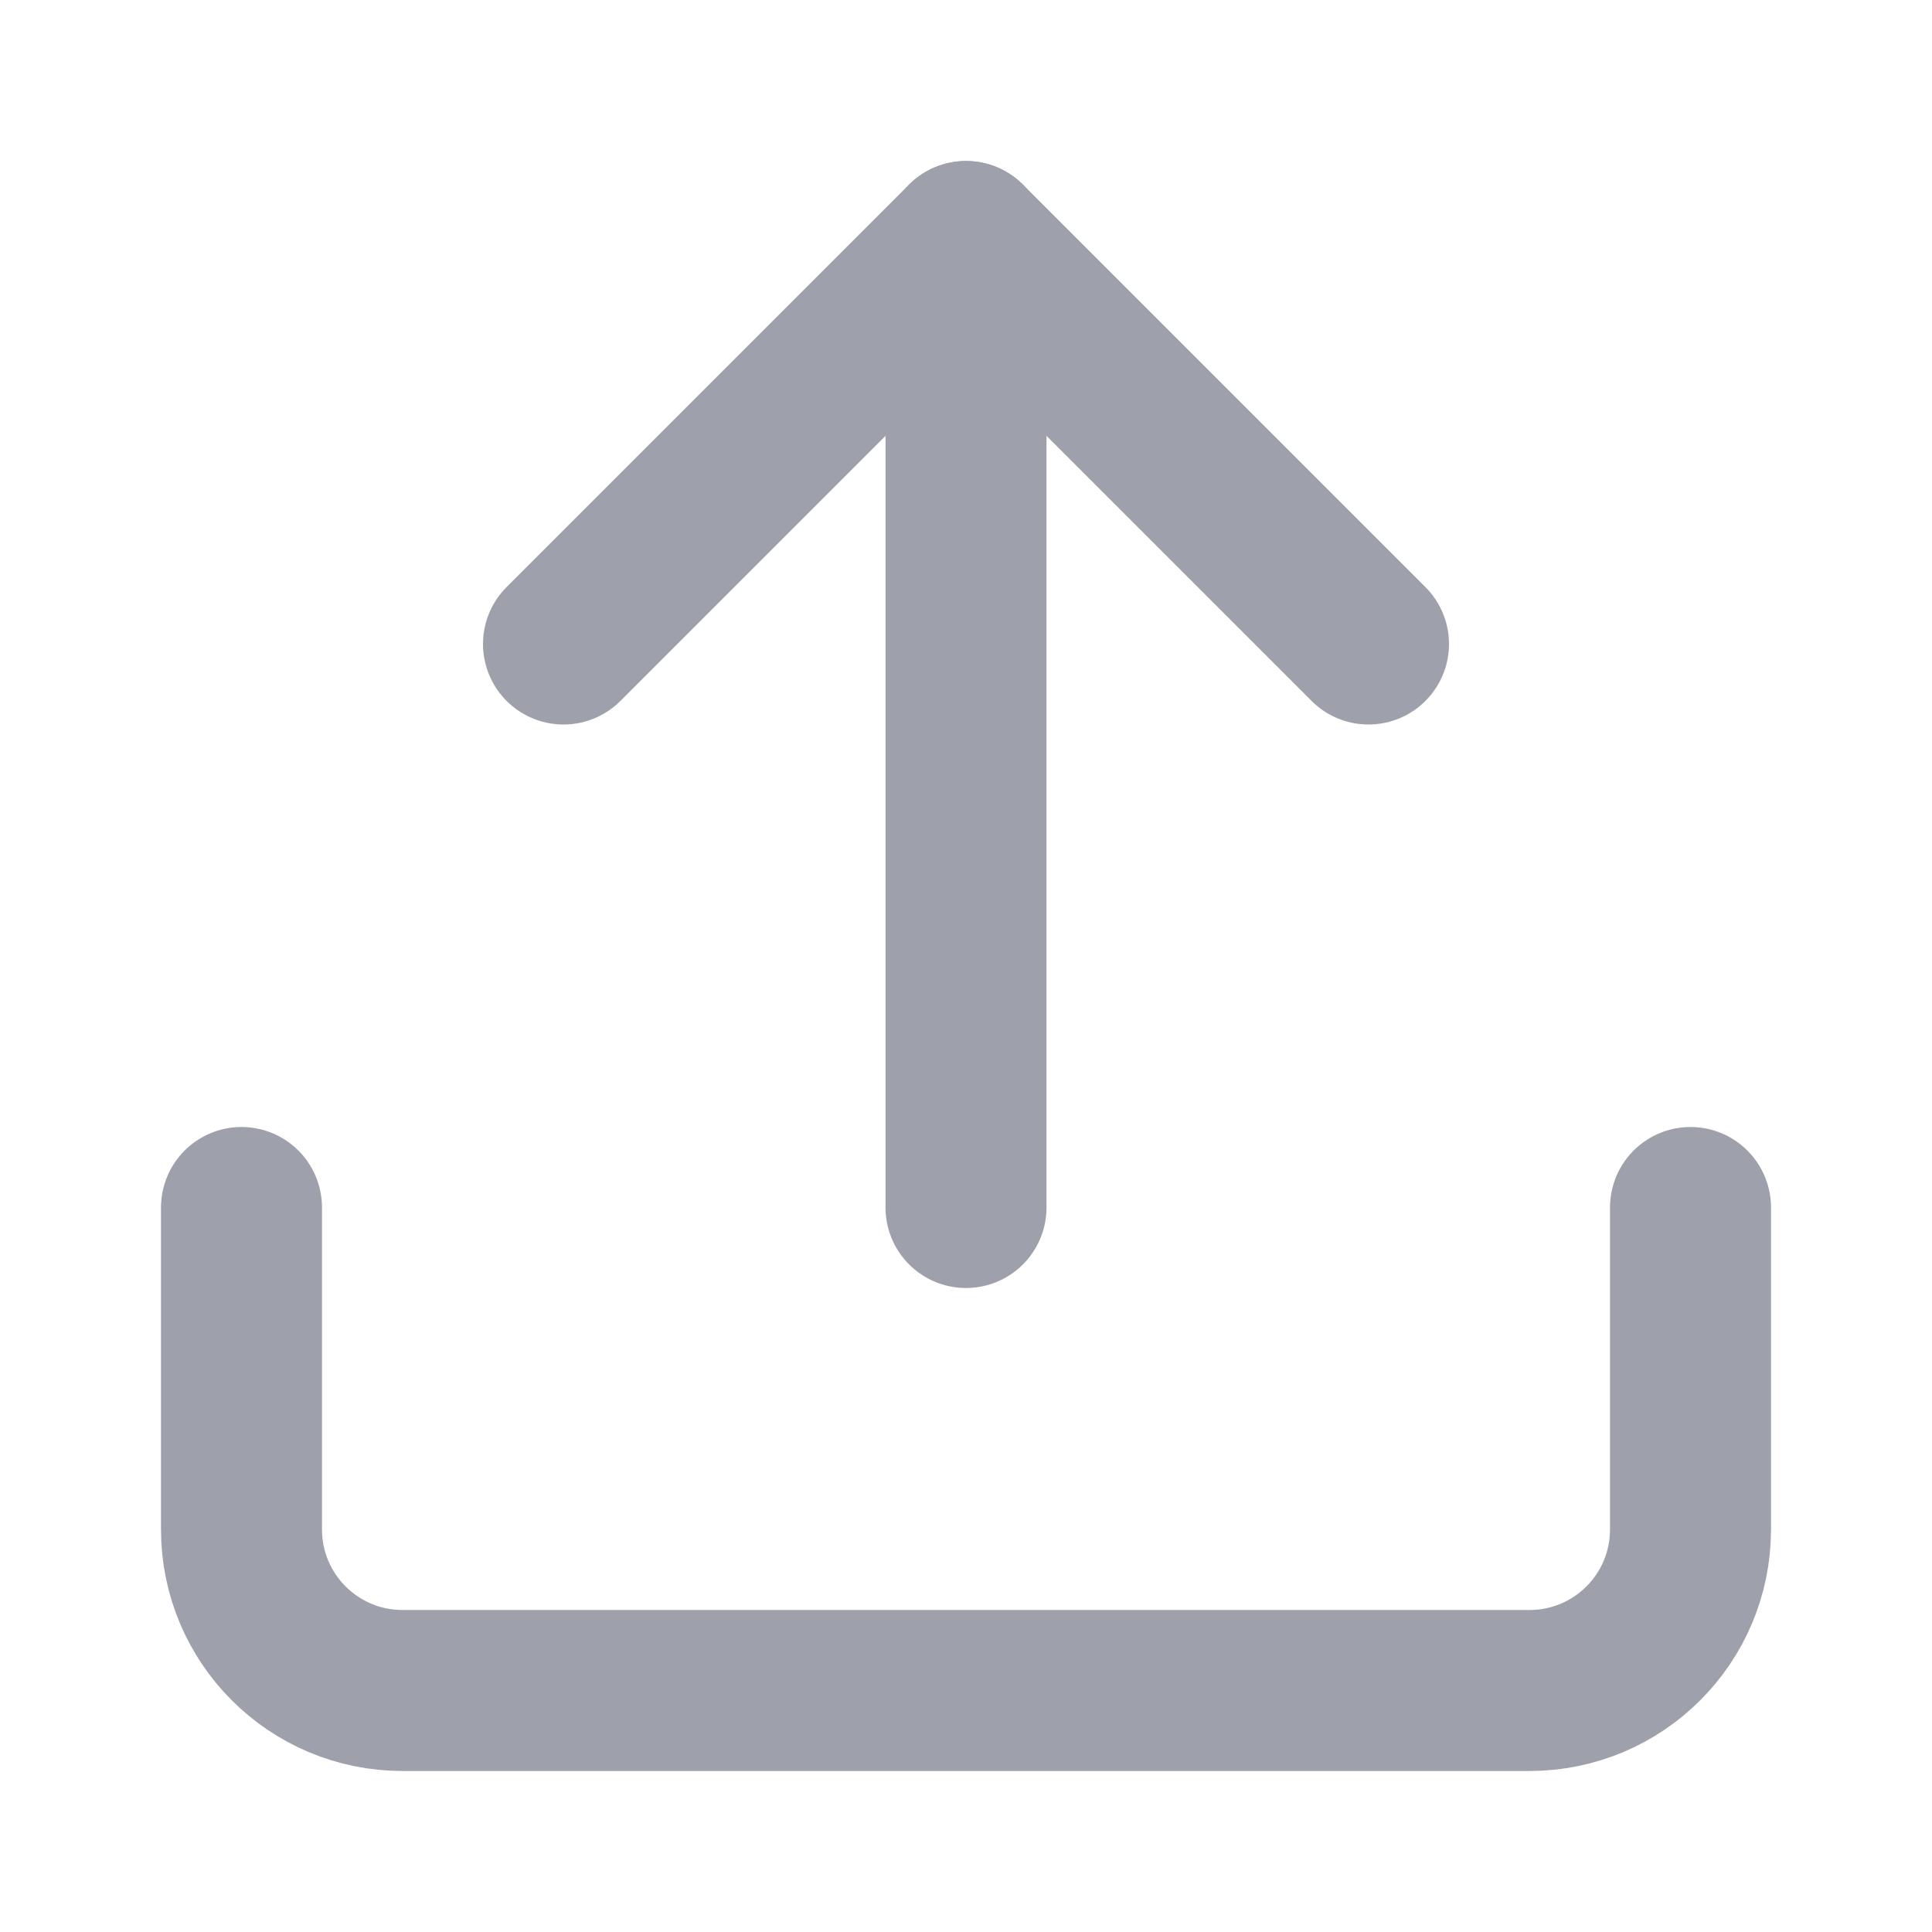
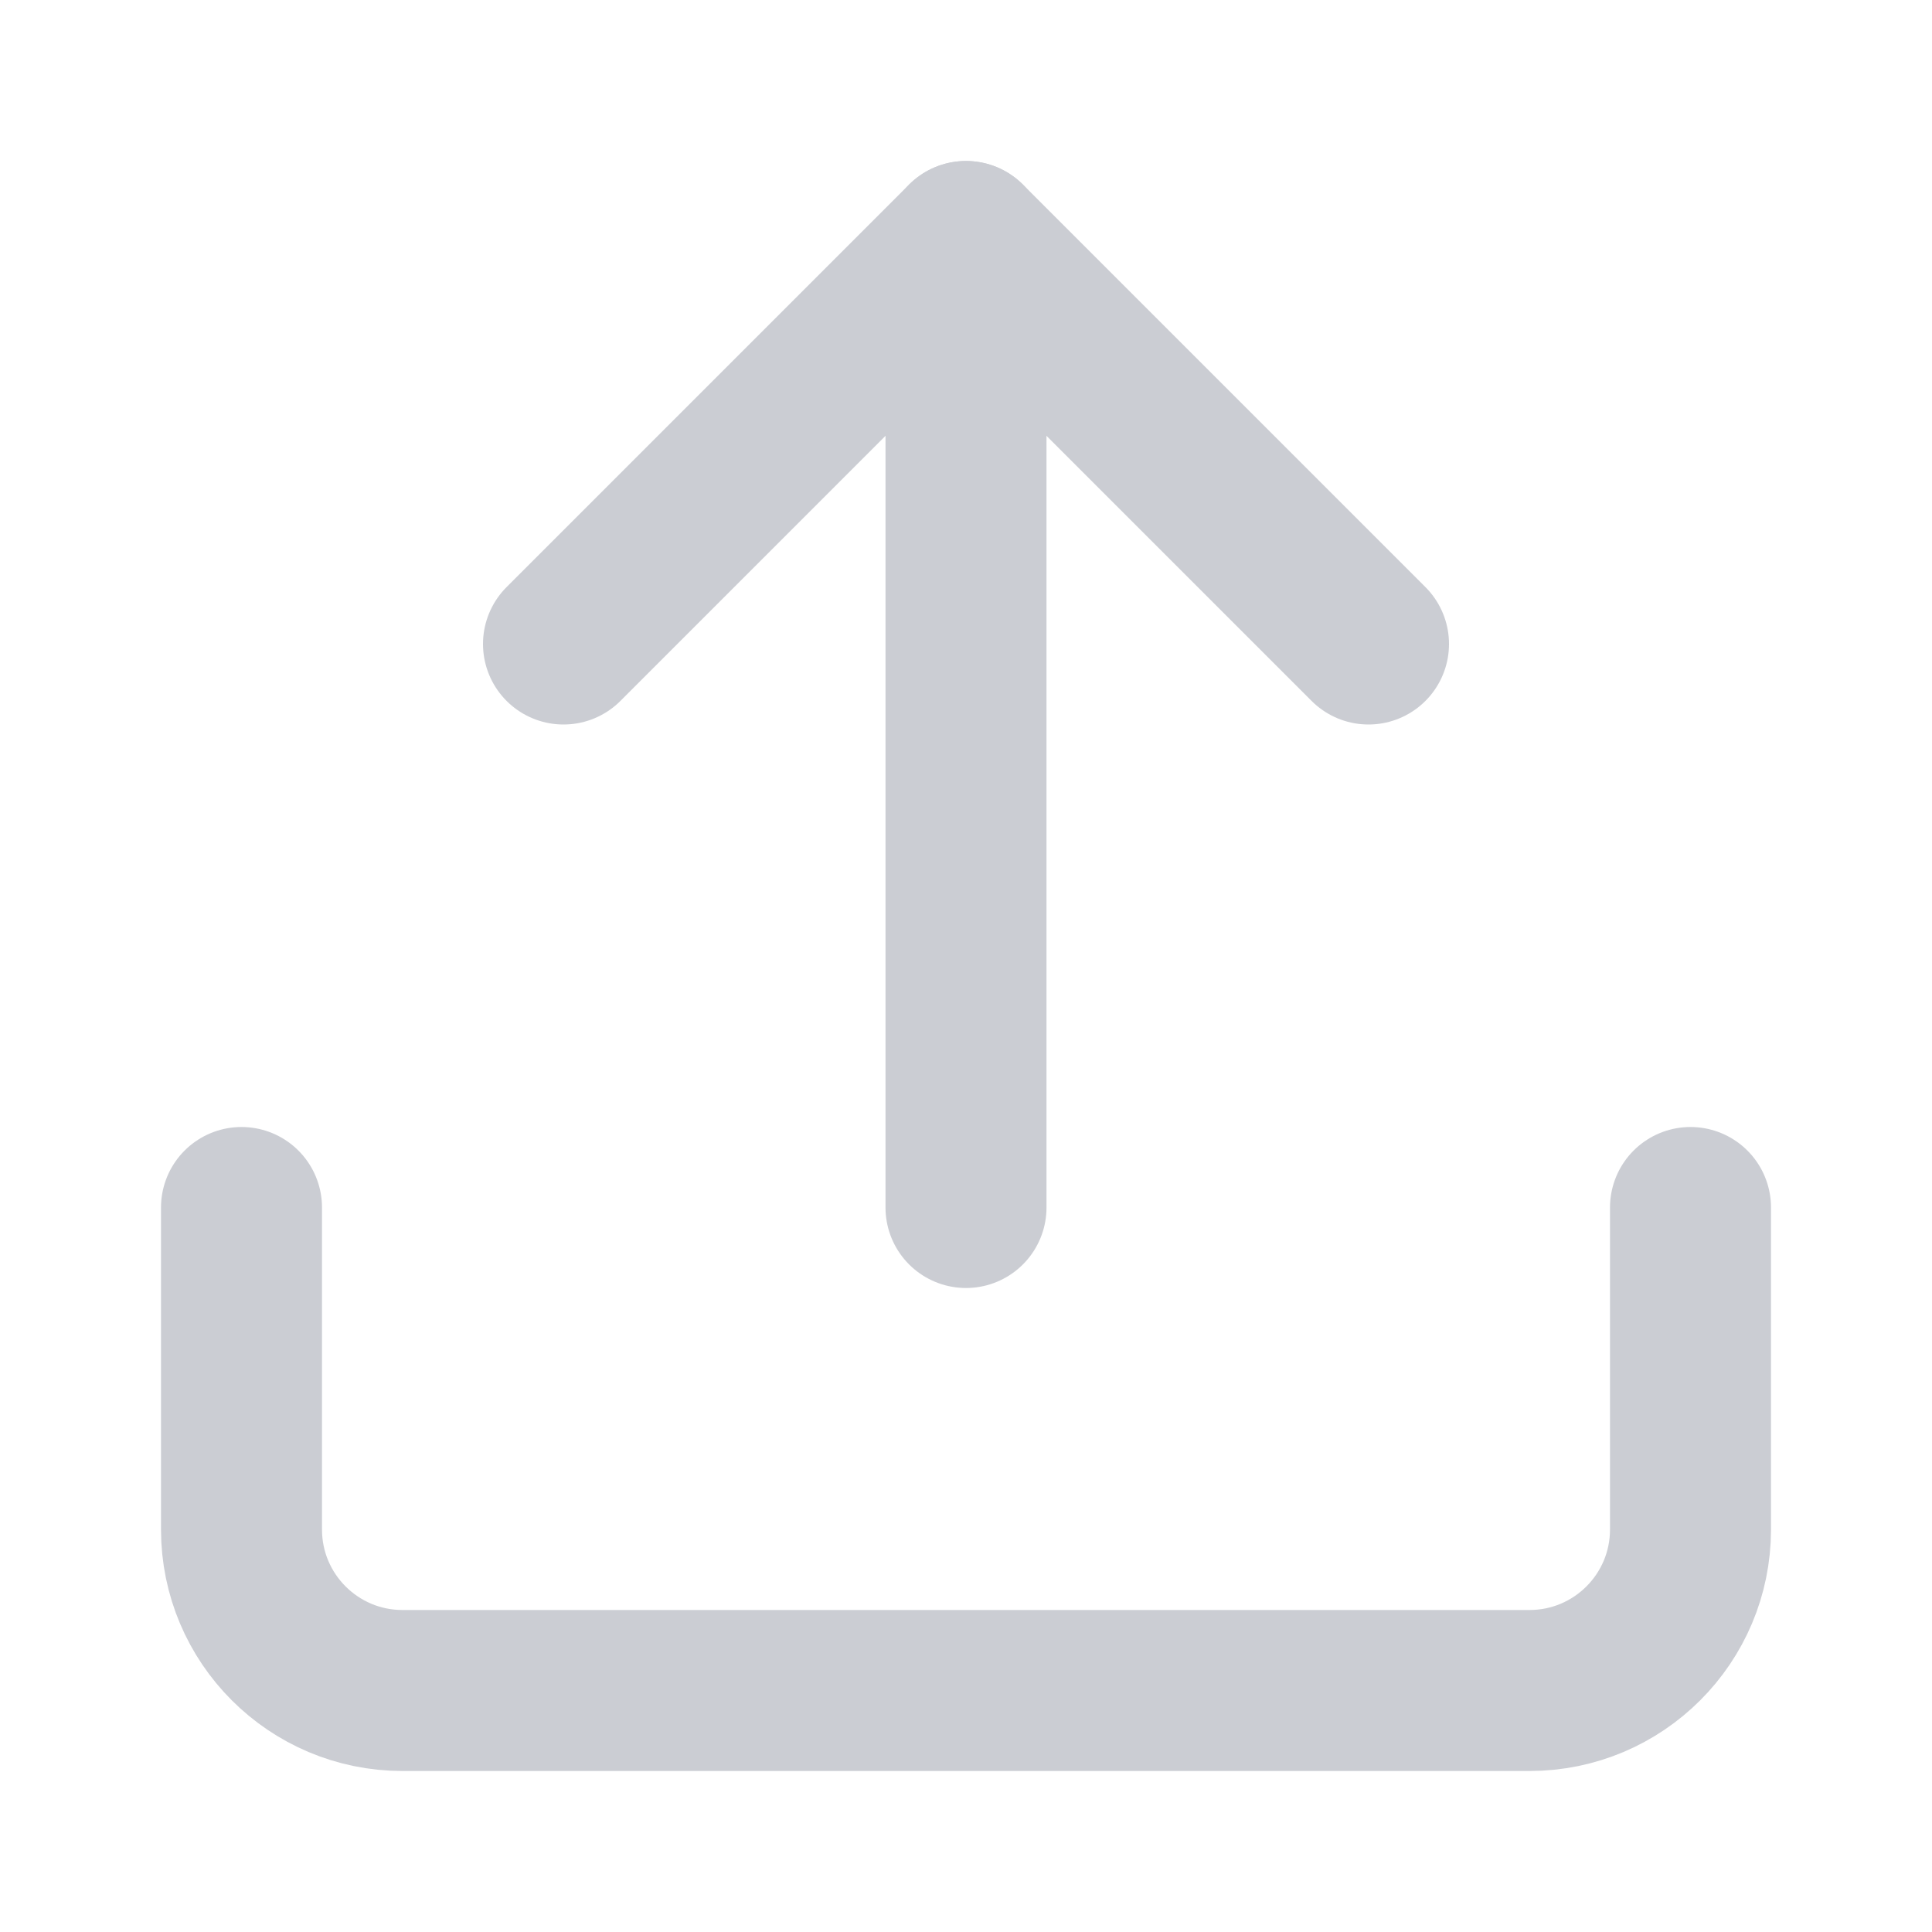
- <svg xmlns="http://www.w3.org/2000/svg" width="16" height="16" viewBox="0 0 24 24" fill="none" stroke="#9ea1ab" stroke-width="2" stroke-linecap="round" stroke-linejoin="round" class="feather feather-upload">
+ <svg xmlns="http://www.w3.org/2000/svg" width="20" height="20" viewBox="0 0 24 24" fill="none" stroke="#cbcdd3" stroke-width="2" stroke-linecap="round" stroke-linejoin="round" class="feather feather-upload">
  <path d="M21 15v4a2 2 0 0 1-2 2H5a2 2 0 0 1-2-2v-4" />
  <polyline points="17 8 12 3 7 8" />
  <line x1="12" y1="3" x2="12" y2="15" />
</svg>
